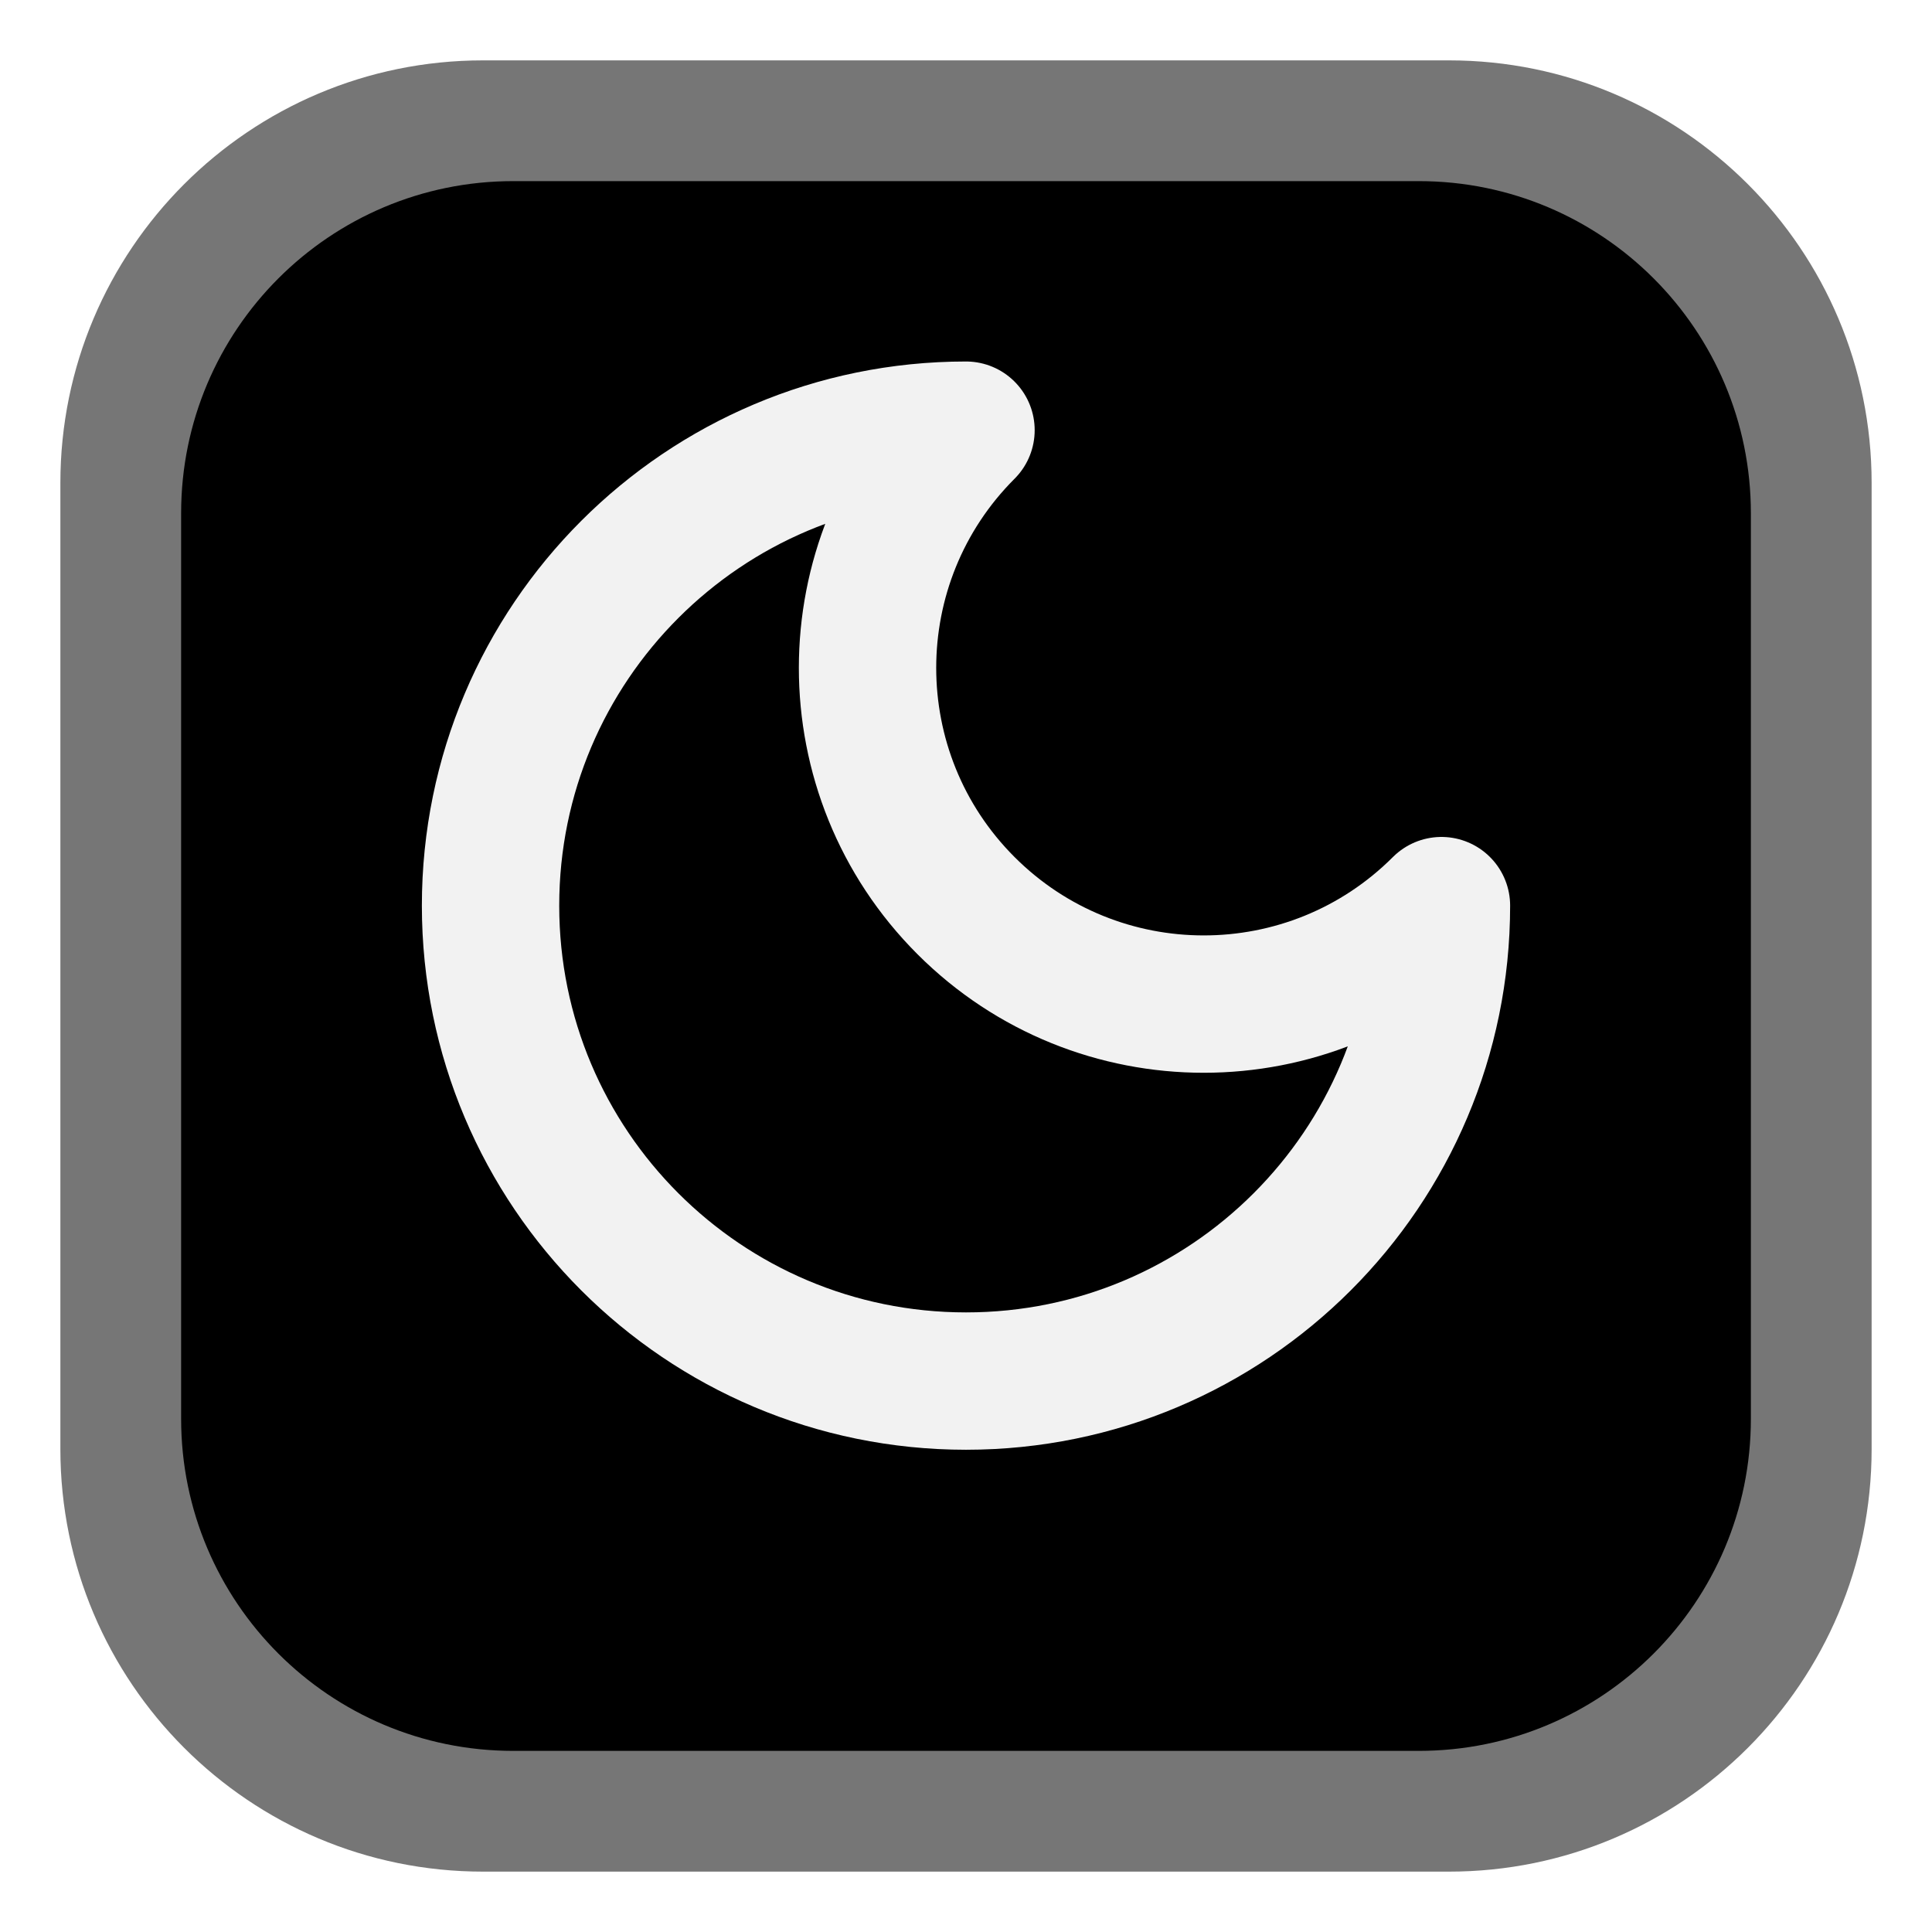
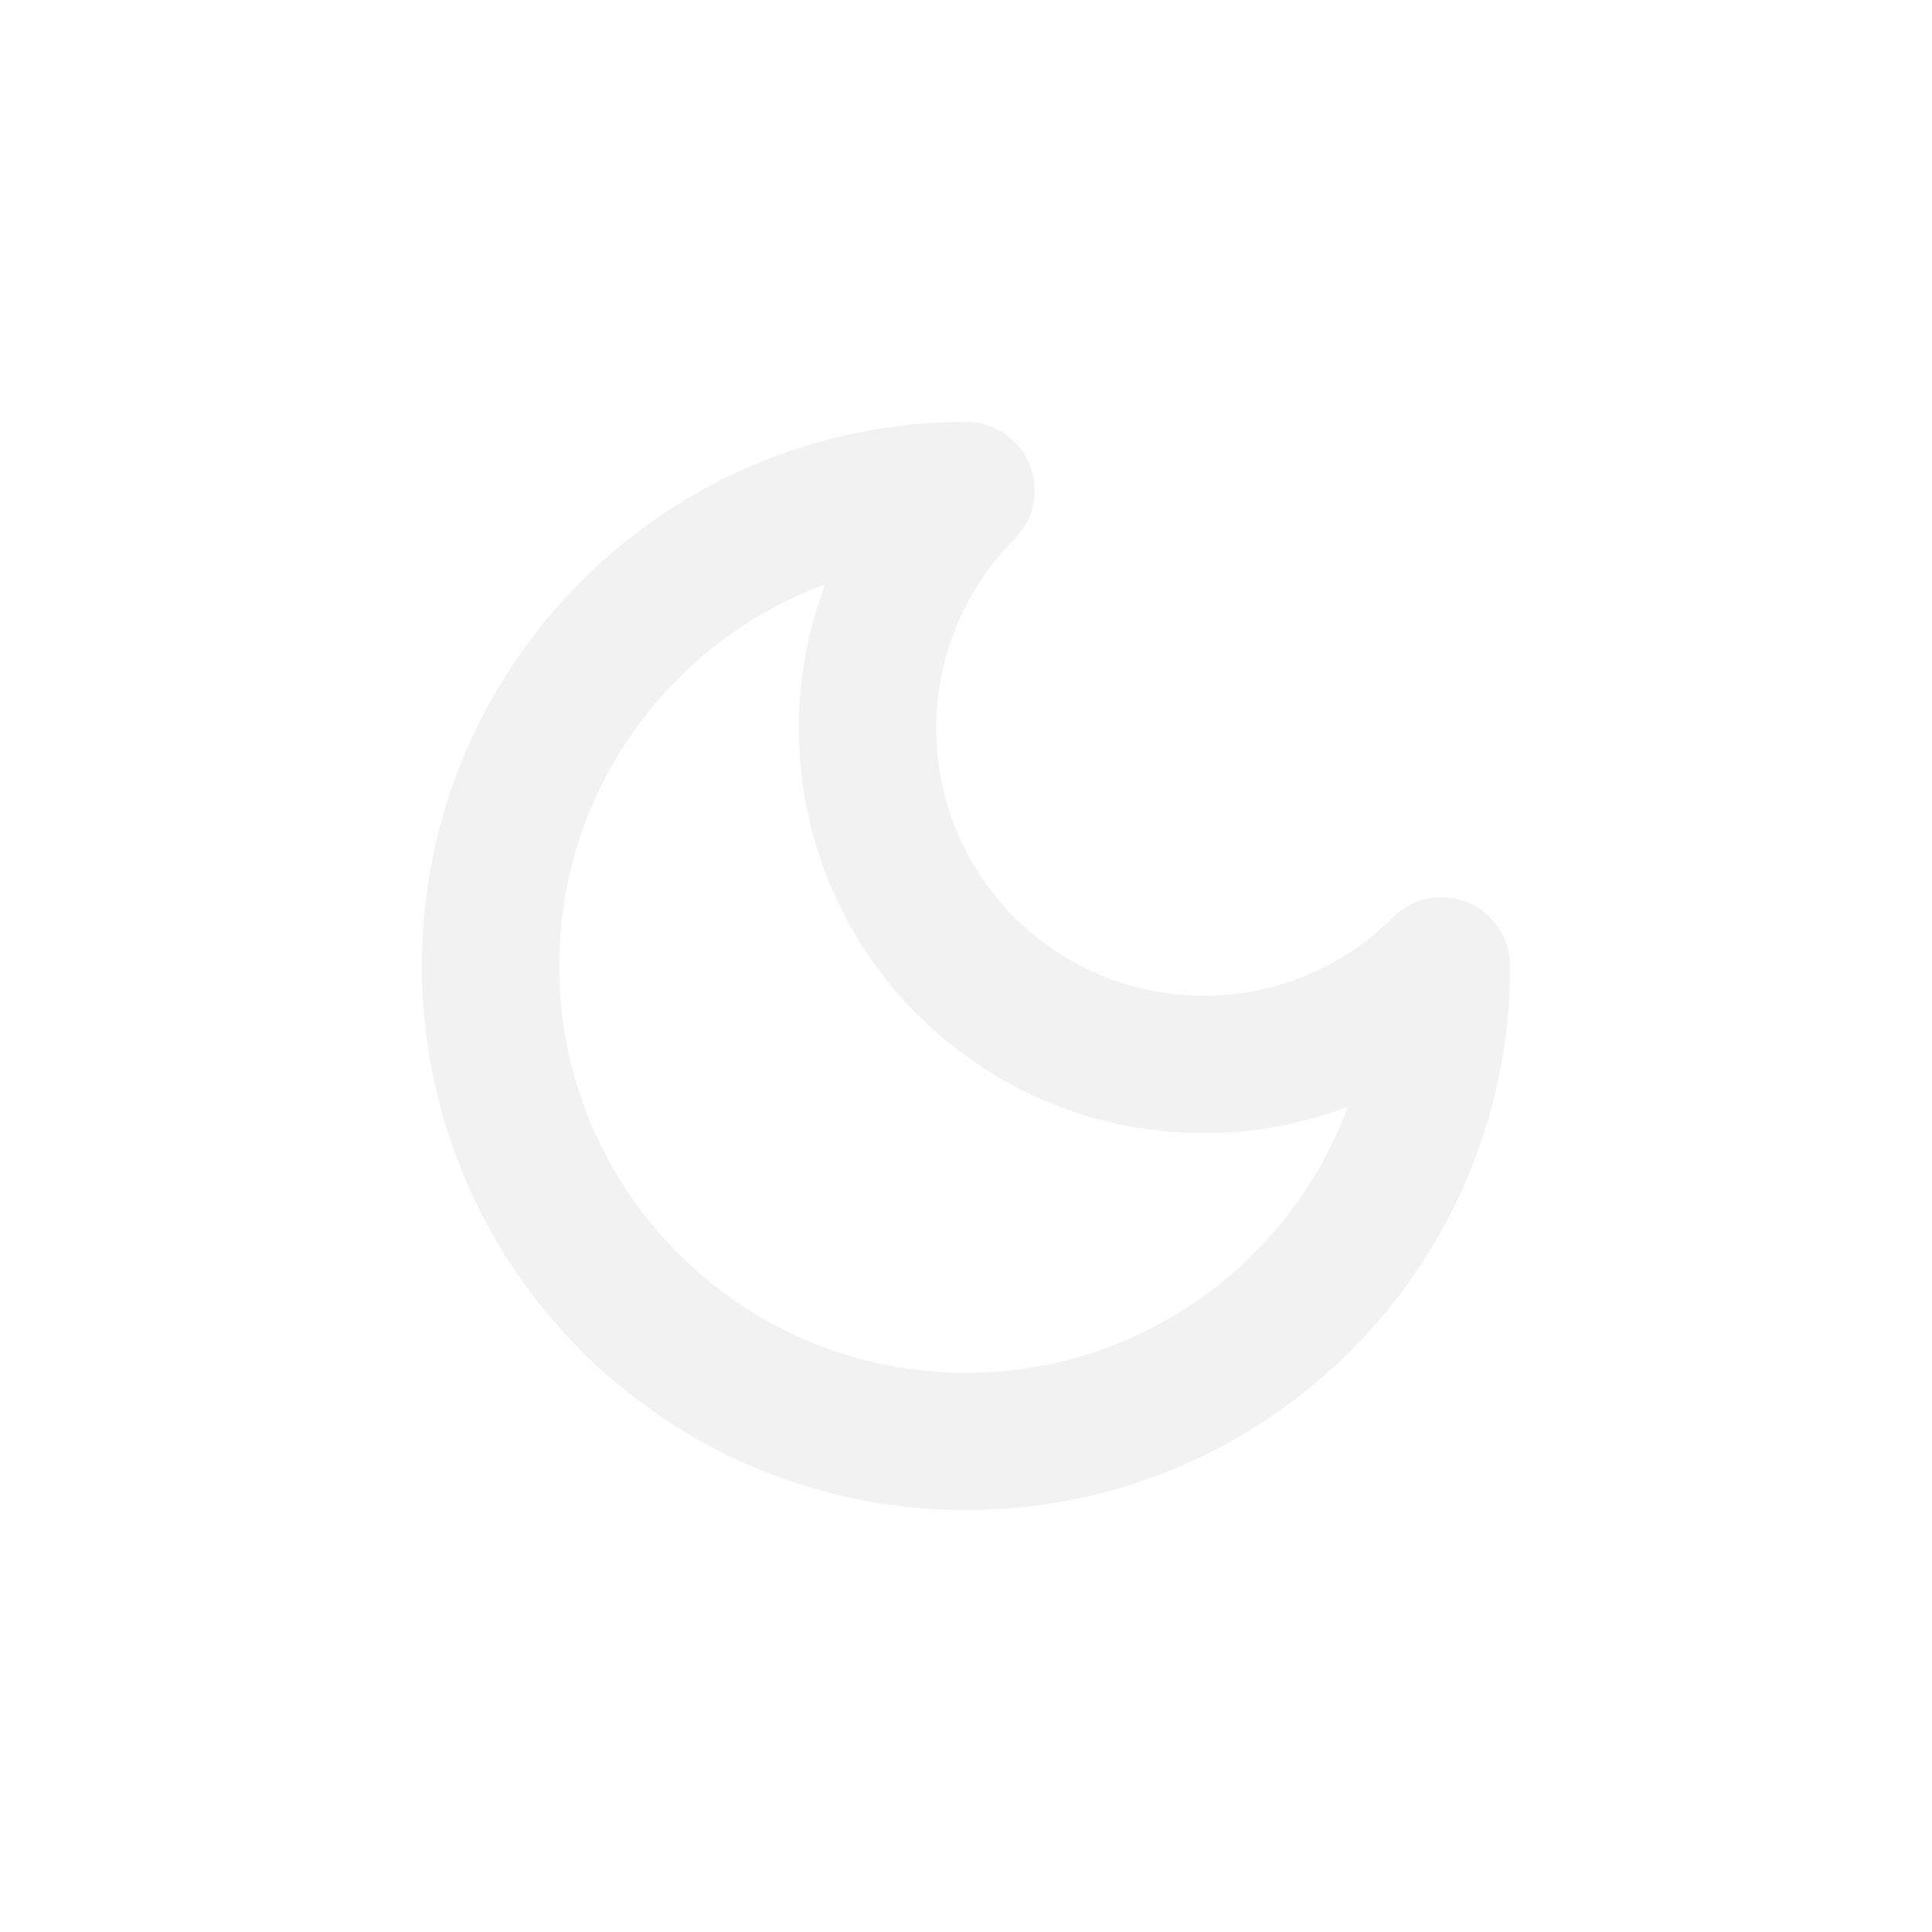
<svg xmlns="http://www.w3.org/2000/svg" viewBox="0 0 64 64">
-   <rect x="2" y="2" width="60" height="60" rx="14" fill="#767676" />
-   <rect x="6" y="6" width="52" height="52" rx="11" fill="#000000" />
-   <g transform="translate(11,9) scale(1.75)" fill="none" stroke="#f2f2f2" stroke-width="2.6" stroke-linecap="round" stroke-linejoin="round">
+   <g transform="translate(11,11) scale(1.75)" fill="none" stroke="#f2f2f2" stroke-width="2.6" stroke-linecap="round" stroke-linejoin="round">
    <path d="M12 3a6 6 0 0 0 9 9 9 9 0 1 1-9-9Z" />
  </g>
</svg>
